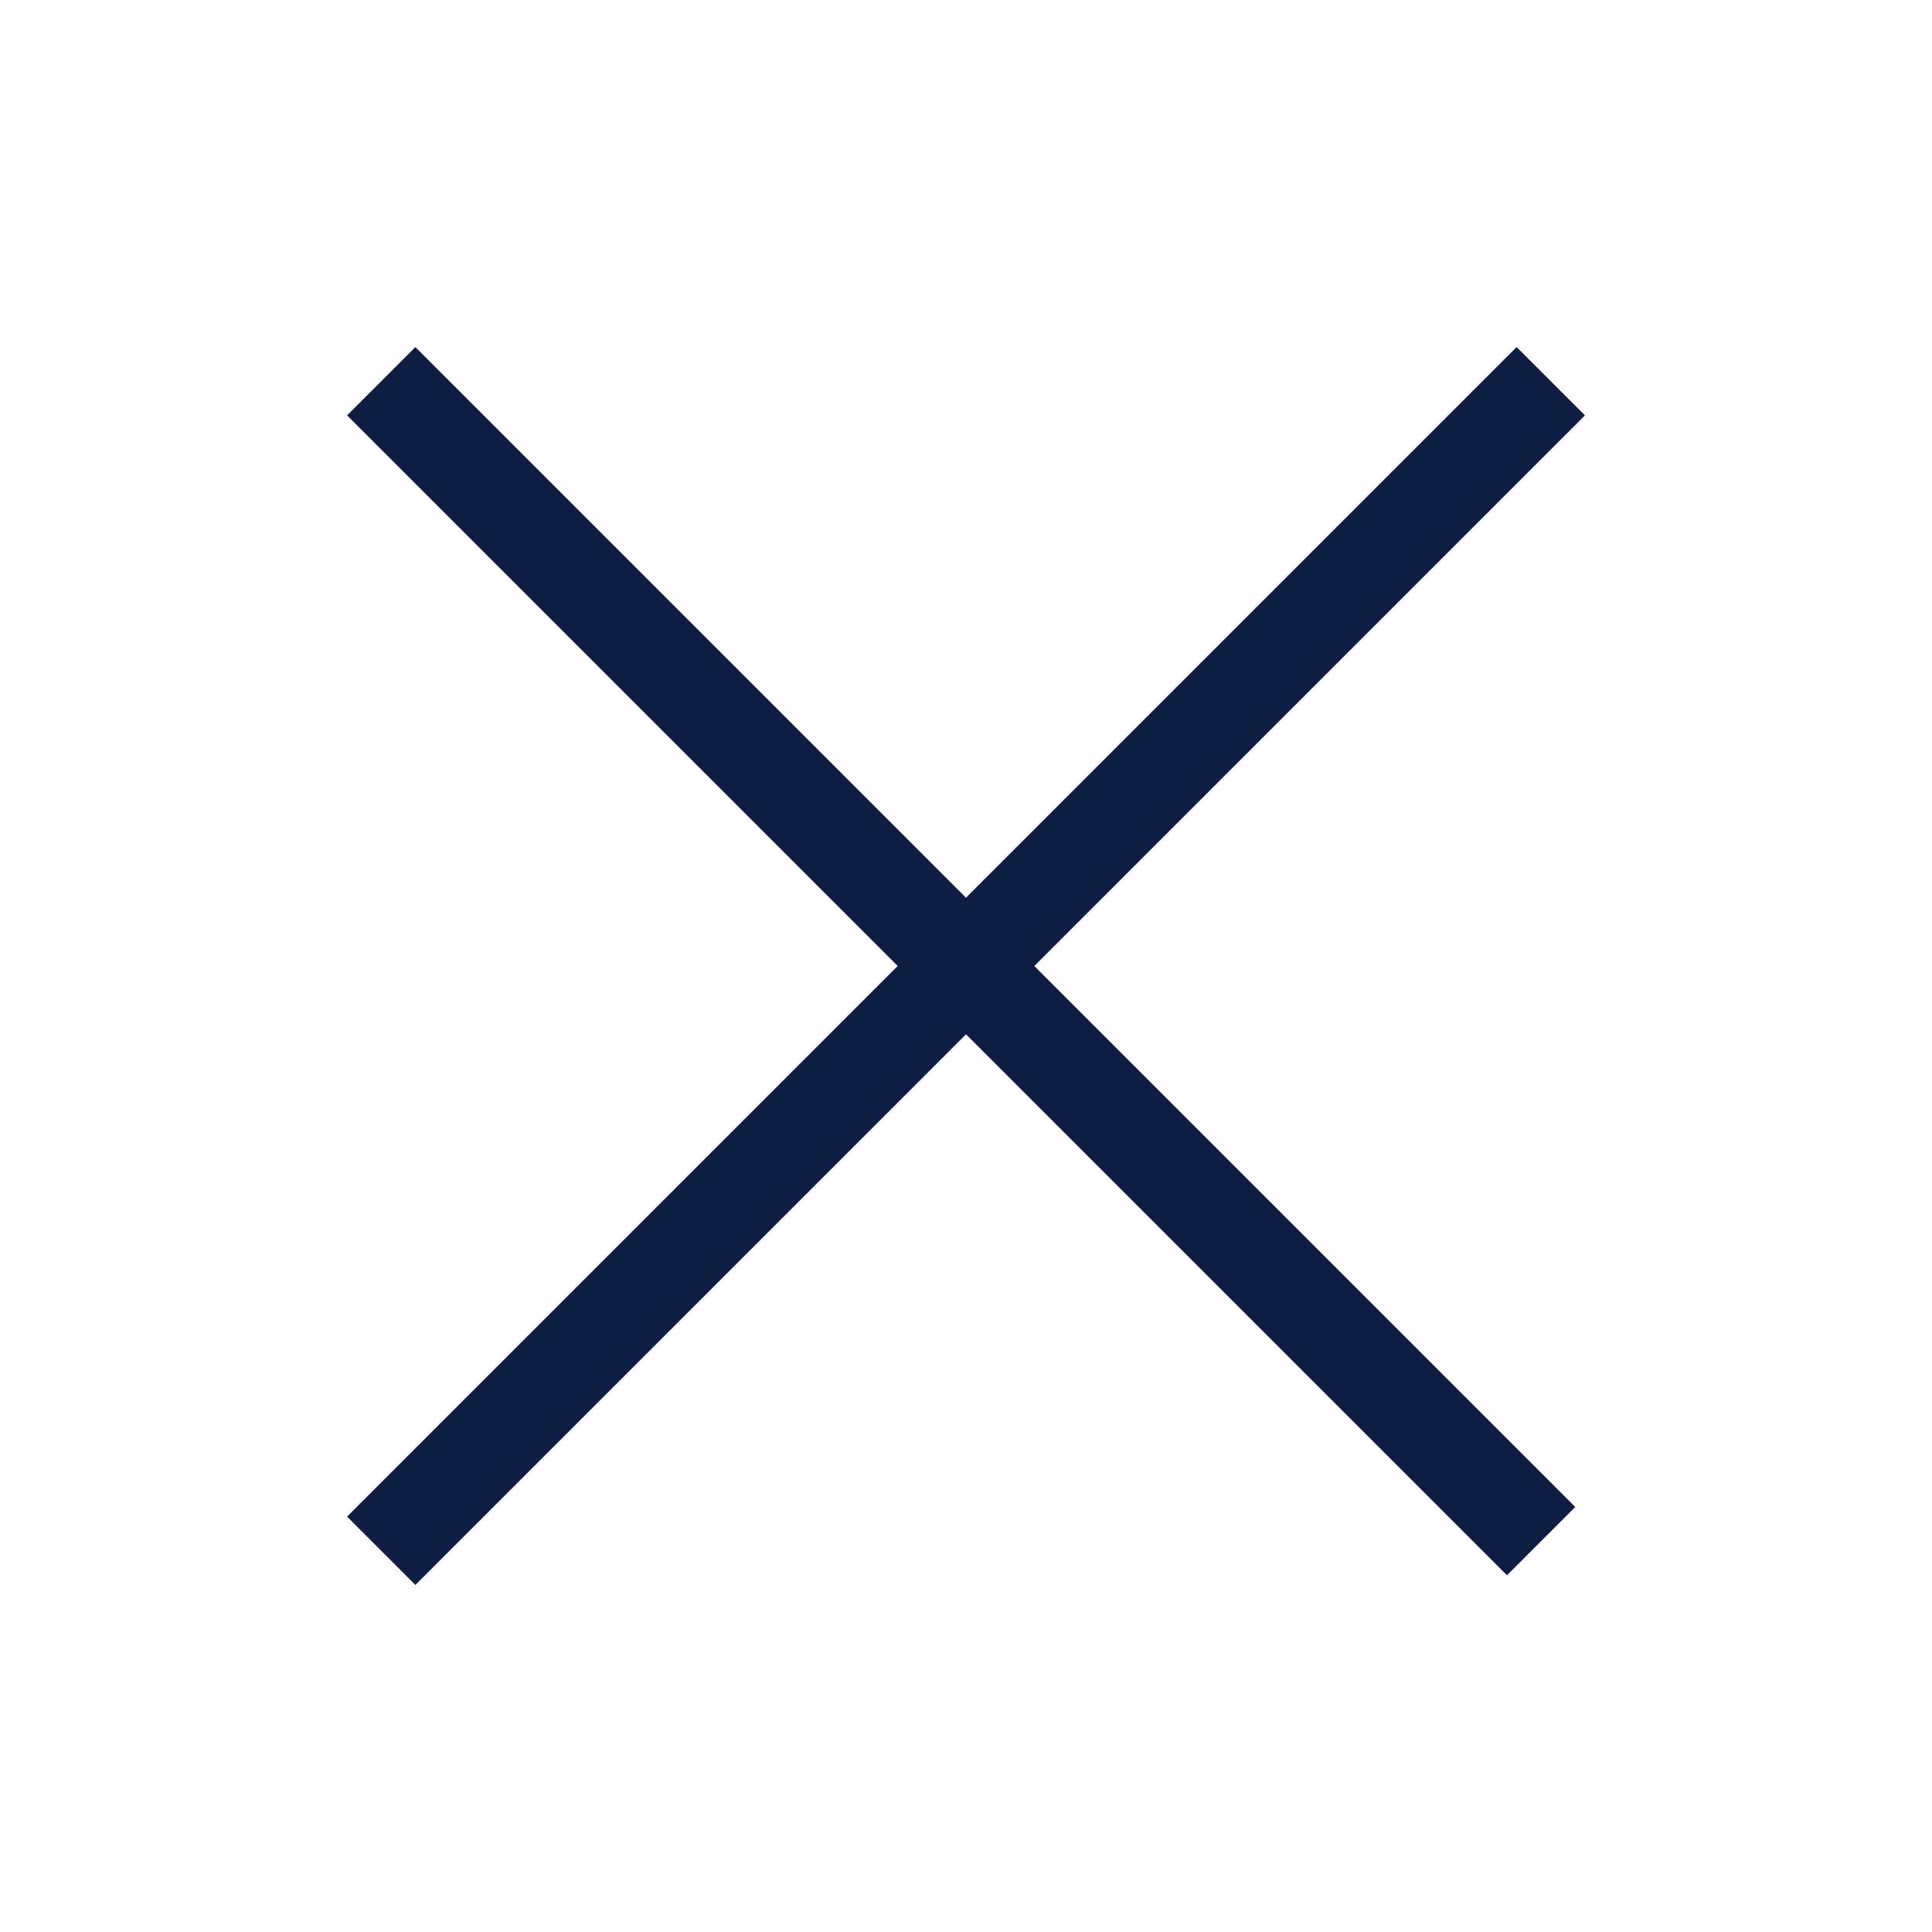
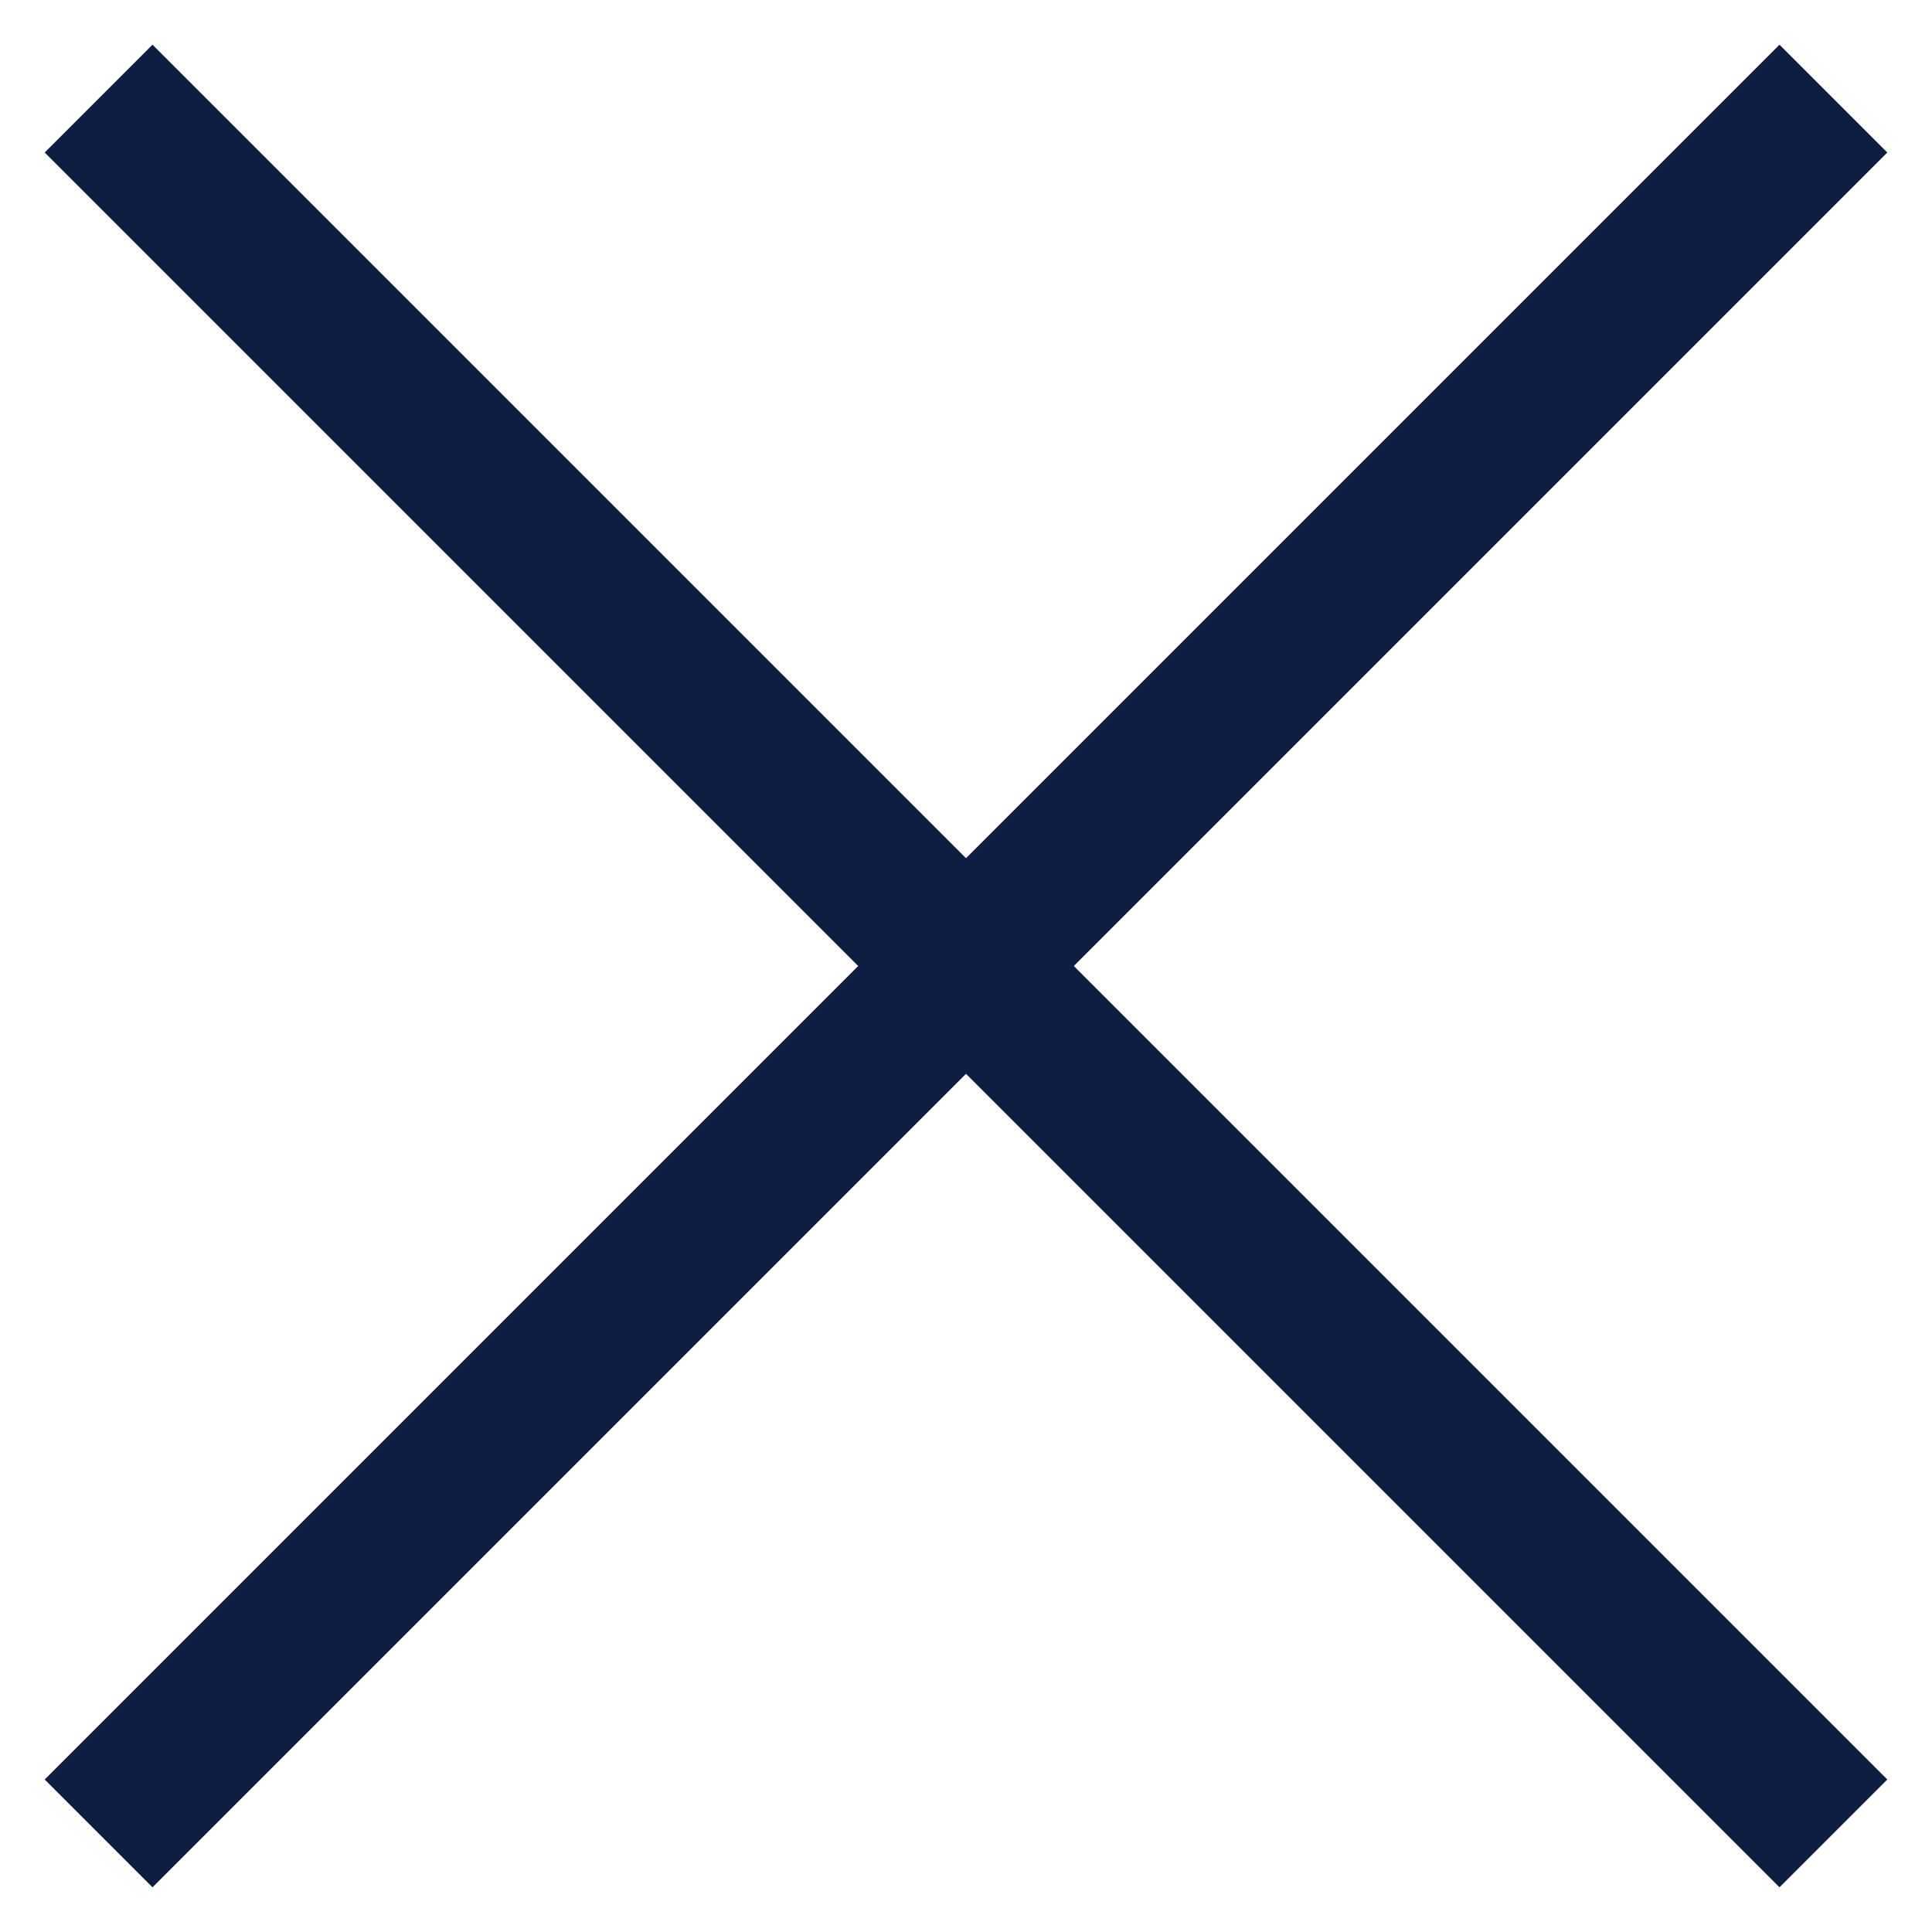
- <svg xmlns="http://www.w3.org/2000/svg" version="1.1" id="Layer_1" x="0px" y="0px" viewBox="0 0 20 20" enable-background="new 0 0 20 20" xml:space="preserve">
-   <g>
-     <path id="a" fill="none" stroke="#0D1E42" stroke-linecap="square" d="M4.3,4.3l11.3,11.3 M15.7,4.3L4.3,15.7" />
-   </g>
+ <svg xmlns="http://www.w3.org/2000/svg" width="16" height="16" viewBox="0 0 16 16">
+   <path fill="#0D1E42" fill-rule="evenodd" d="M14.737.37l.893.893L8.893 8l6.737 6.737-.893.893L8 8.893 1.263 15.63l-.893-.893L7.107 8 .37 1.263 1.263.37 8 7.107z" />
</svg>
